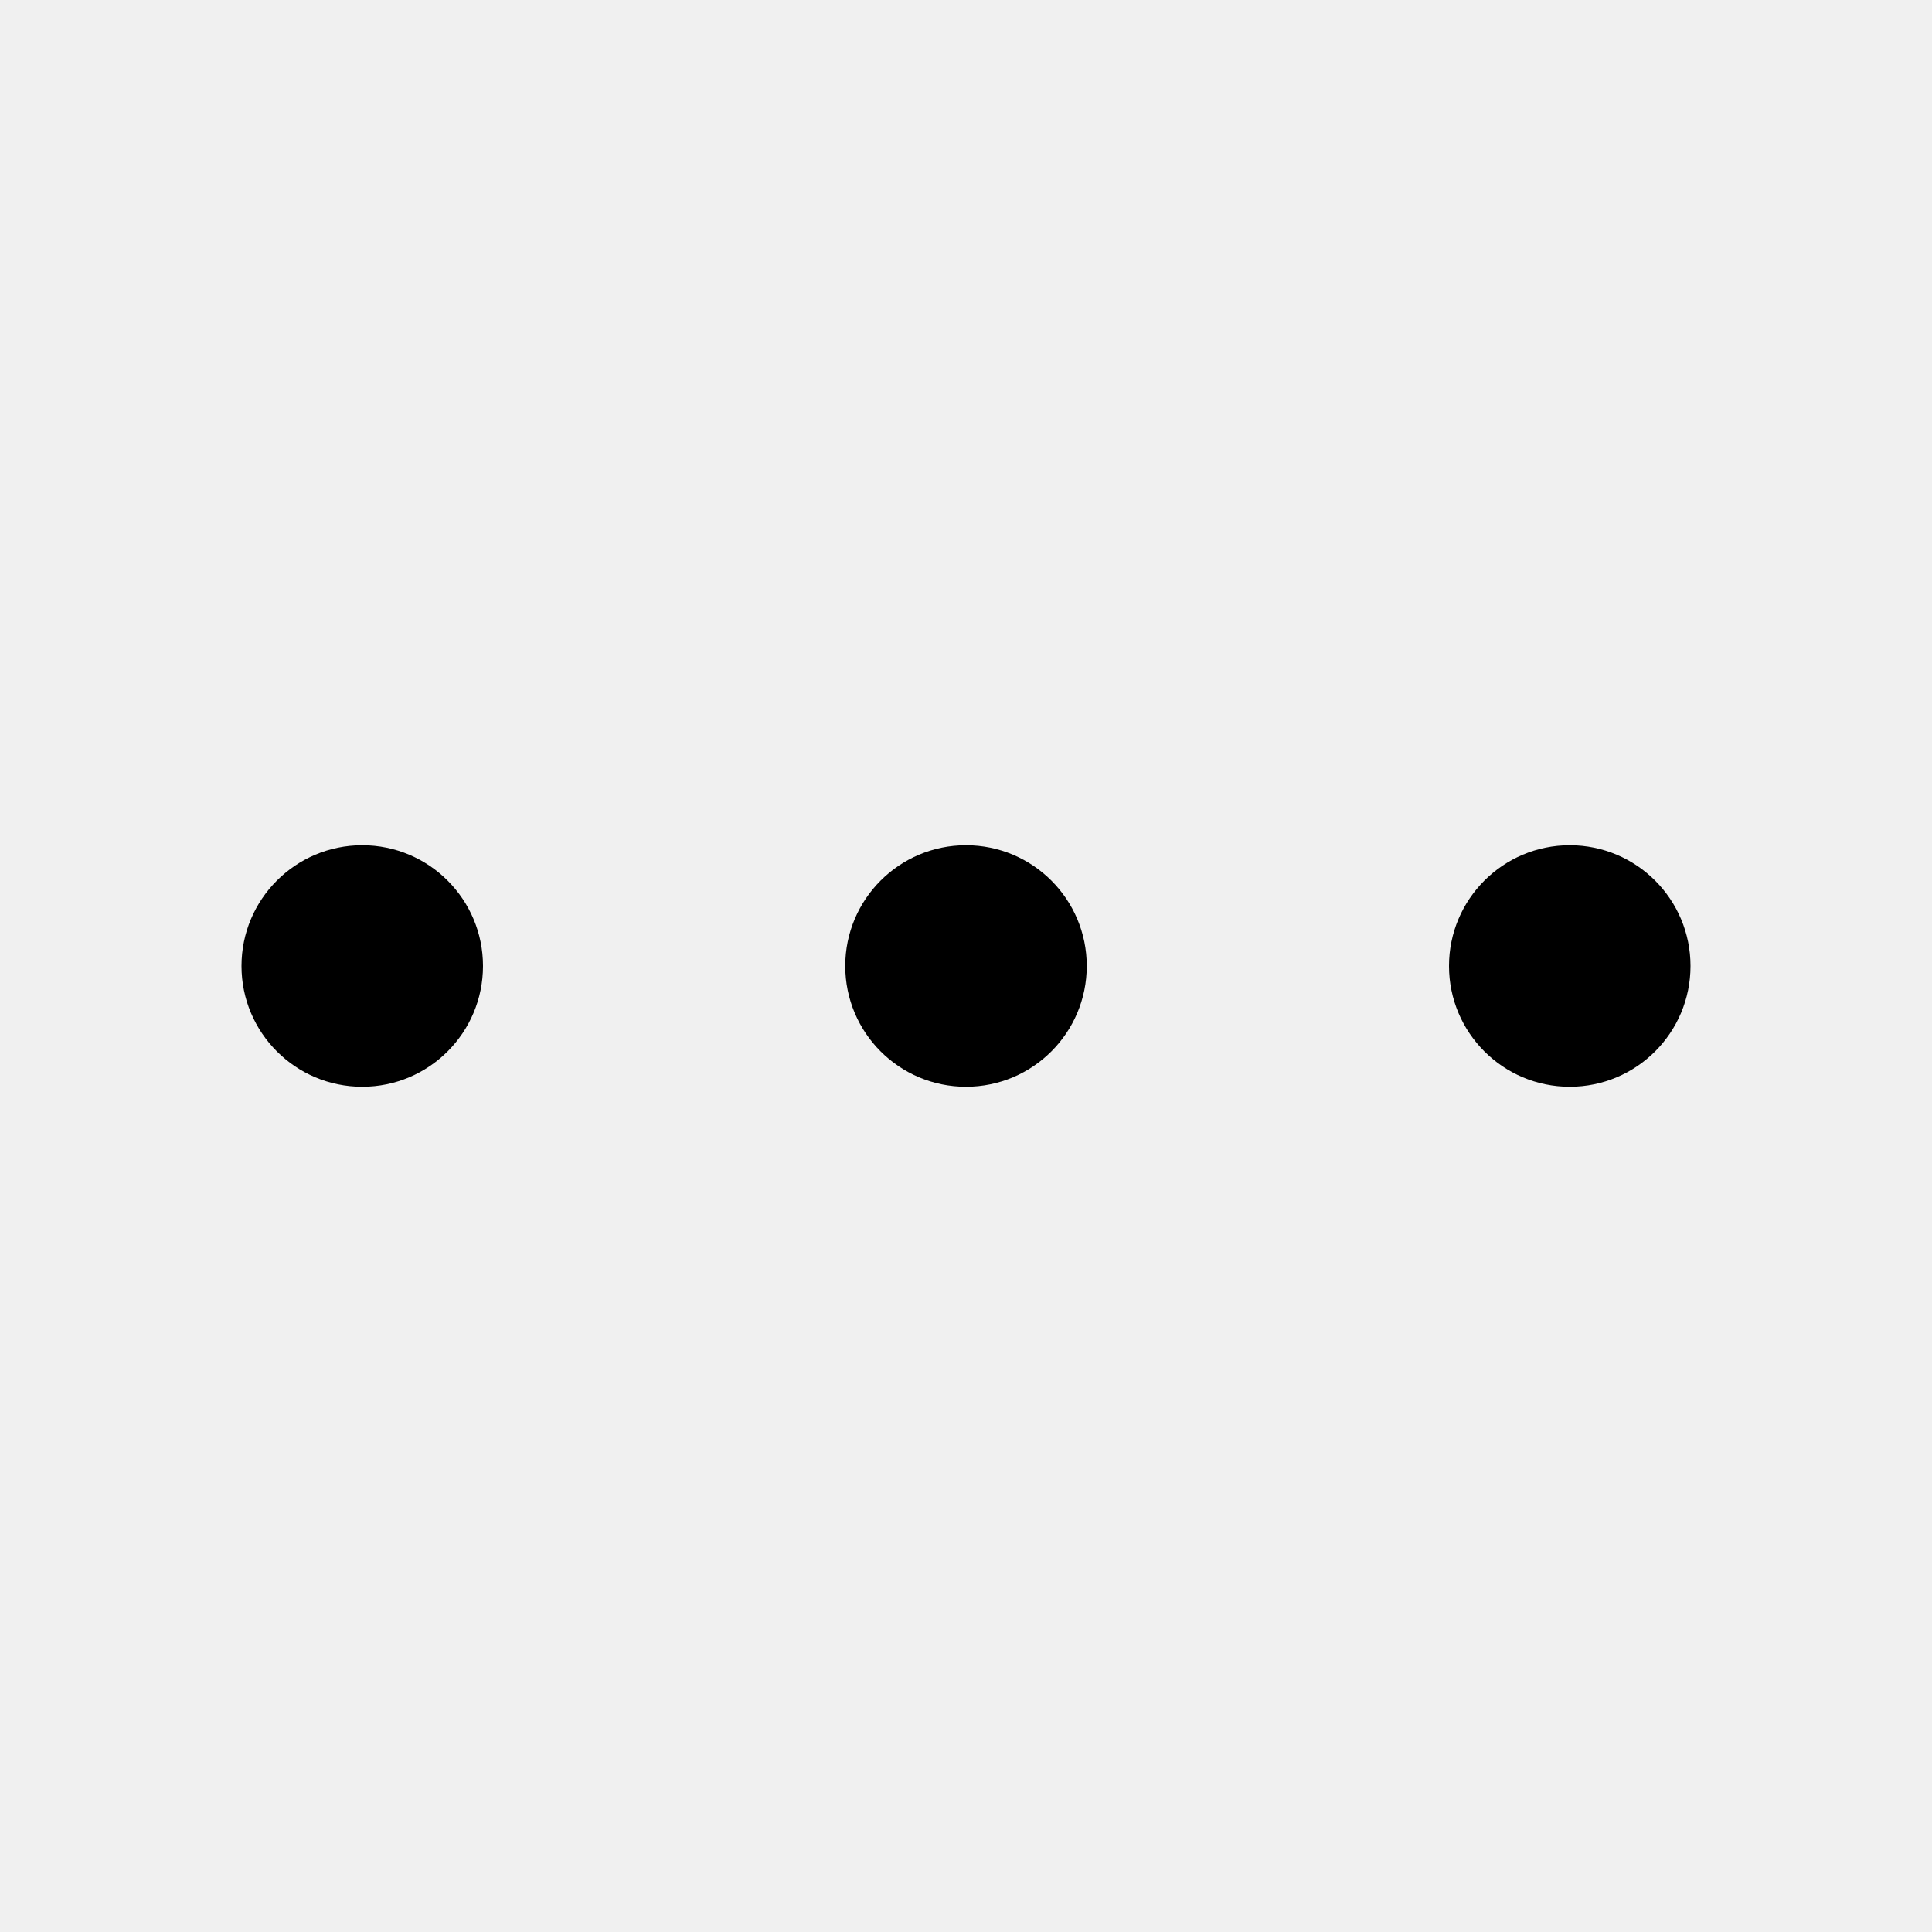
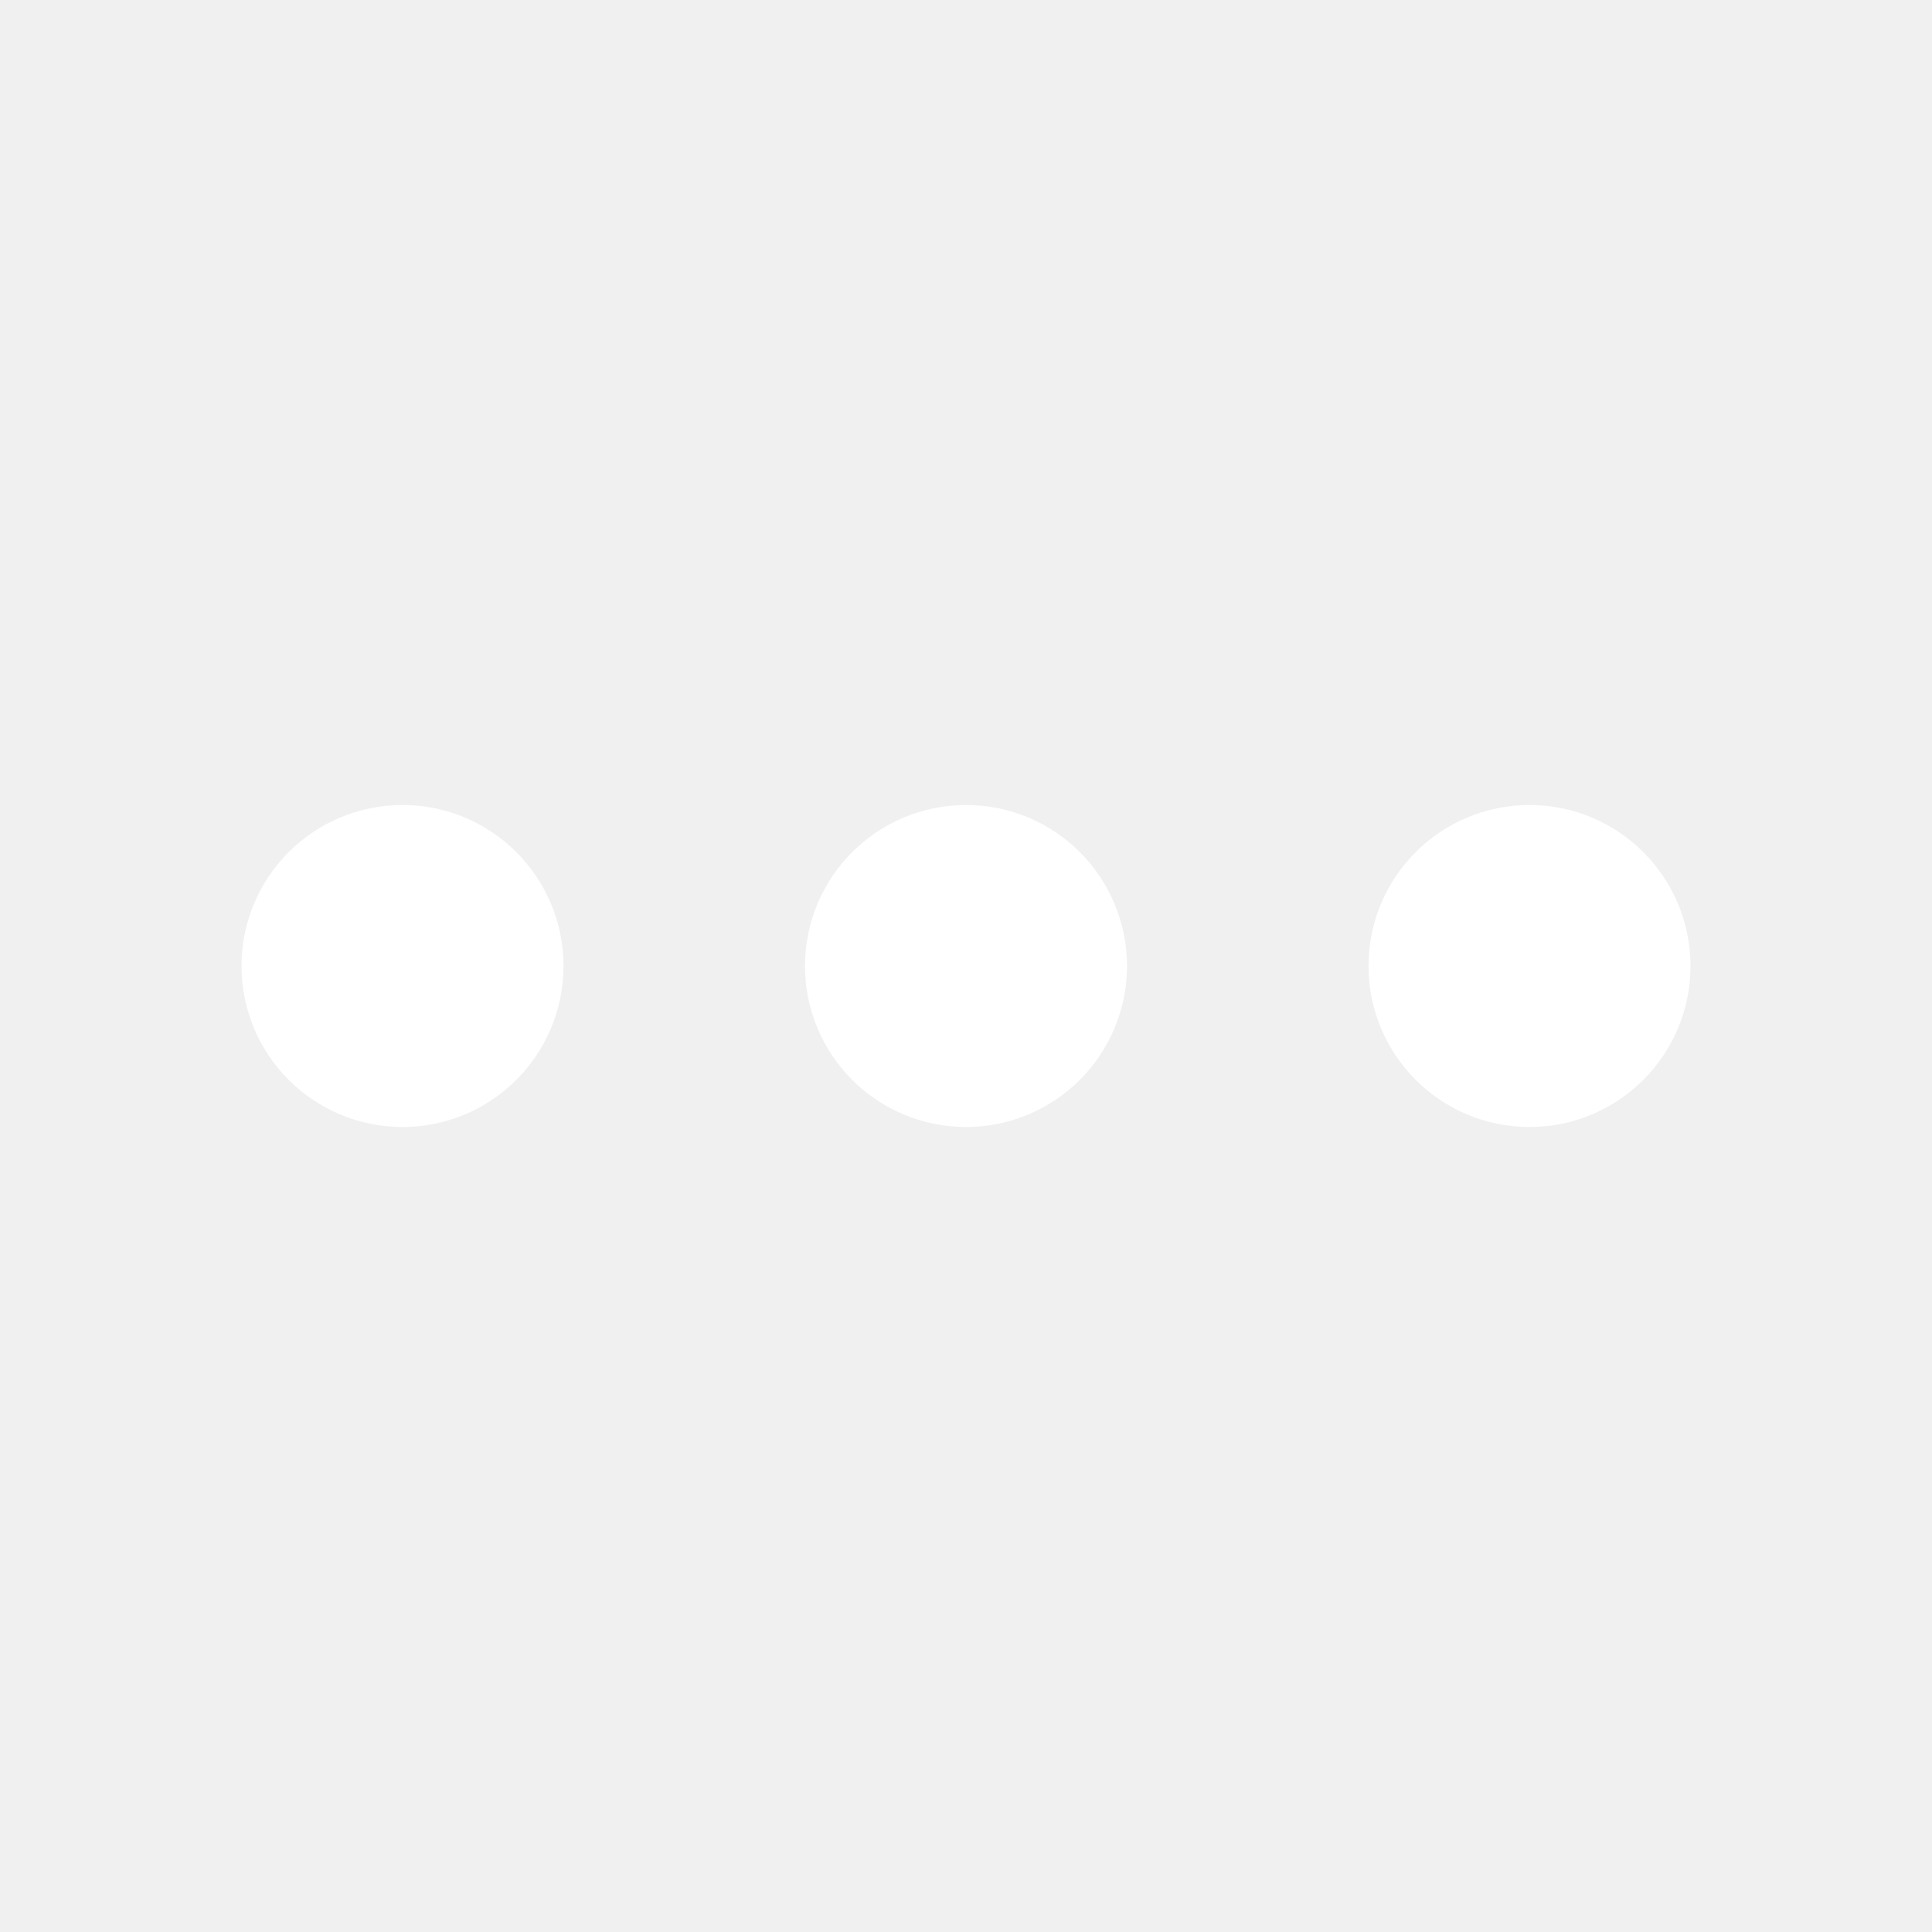
- <svg xmlns="http://www.w3.org/2000/svg" width="16" height="16" viewBox="0 0 16 16">
-   <path fill="currentColor" d="M4 8a1 1 0 1 1-2 0a1 1 0 0 1 2 0m5 0a1 1 0 1 1-2 0a1 1 0 0 1 2 0m5 0a1 1 0 1 1-2 0a1 1 0 0 1 2 0" />
+ <svg xmlns="http://www.w3.org/2000/svg" width="24" height="24" viewBox="0 0 24 24">
+   <g fill="none" stroke="#fff" stroke-linecap="round" stroke-linejoin="round" stroke-width="2">
+     <circle cx="12" cy="12" r="1" />
+     <circle cx="19" cy="12" r="1" />
+     <circle cx="5" cy="12" r="1" />
+   </g>
</svg>
